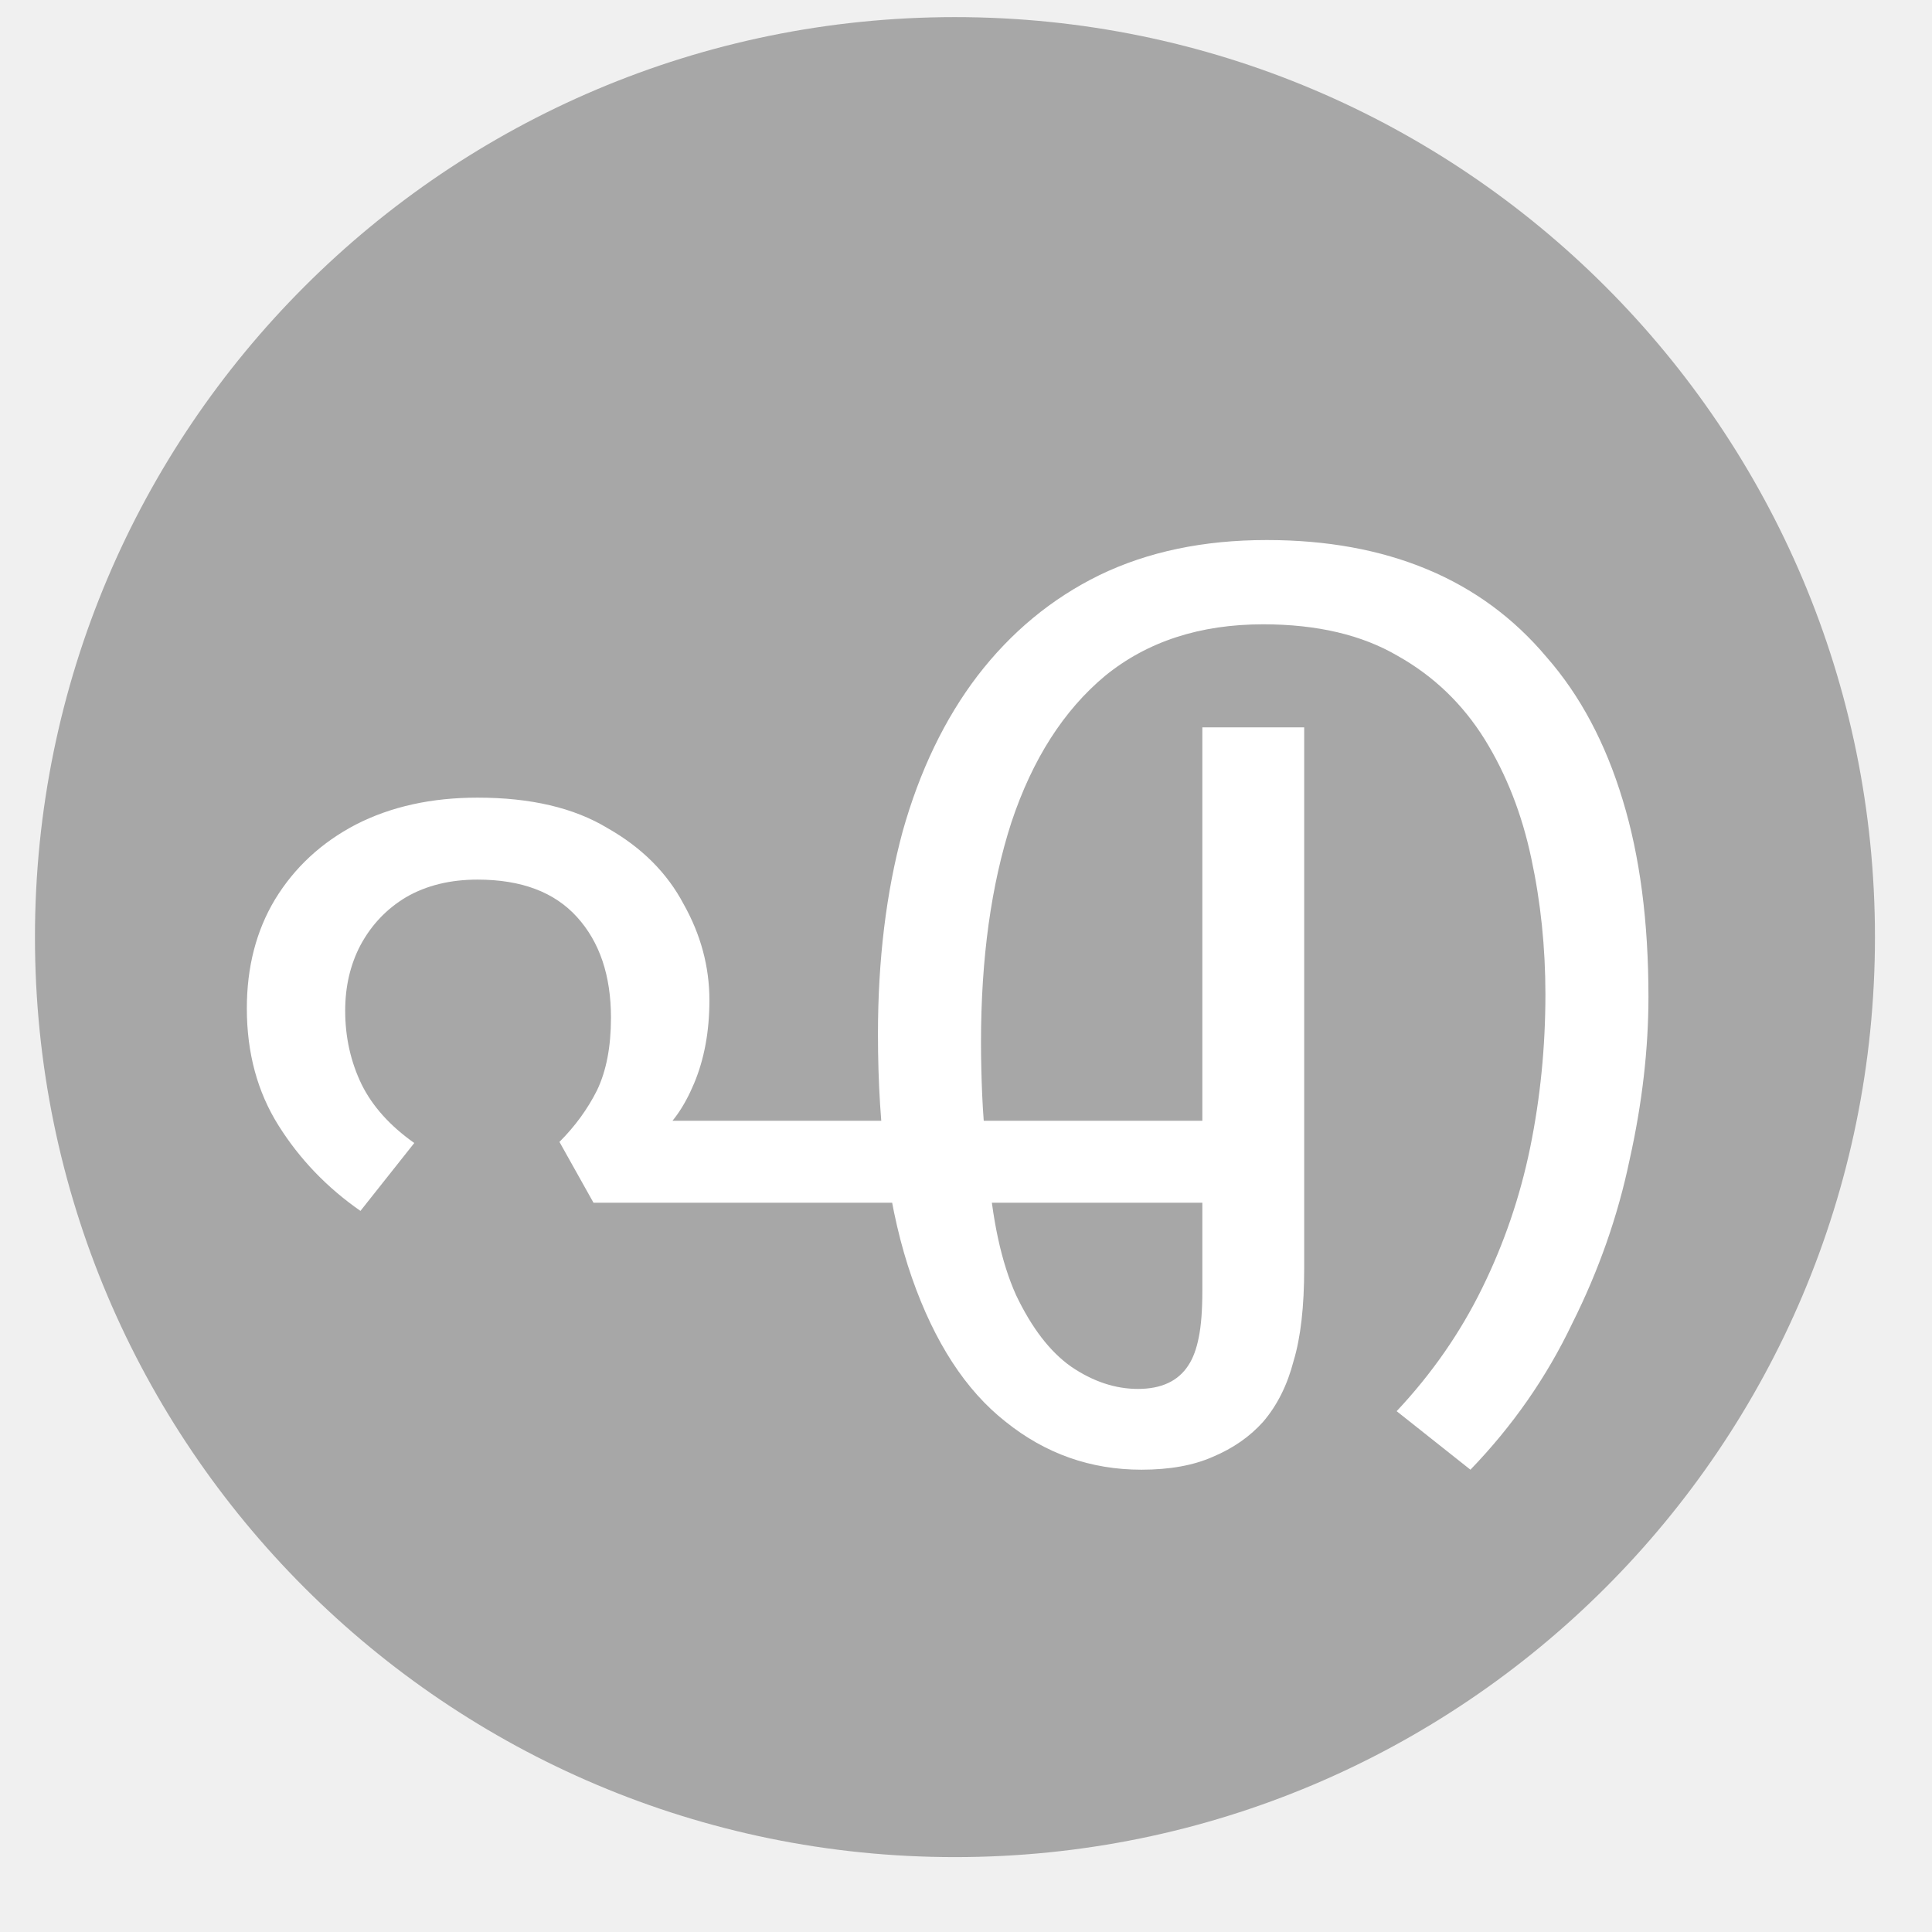
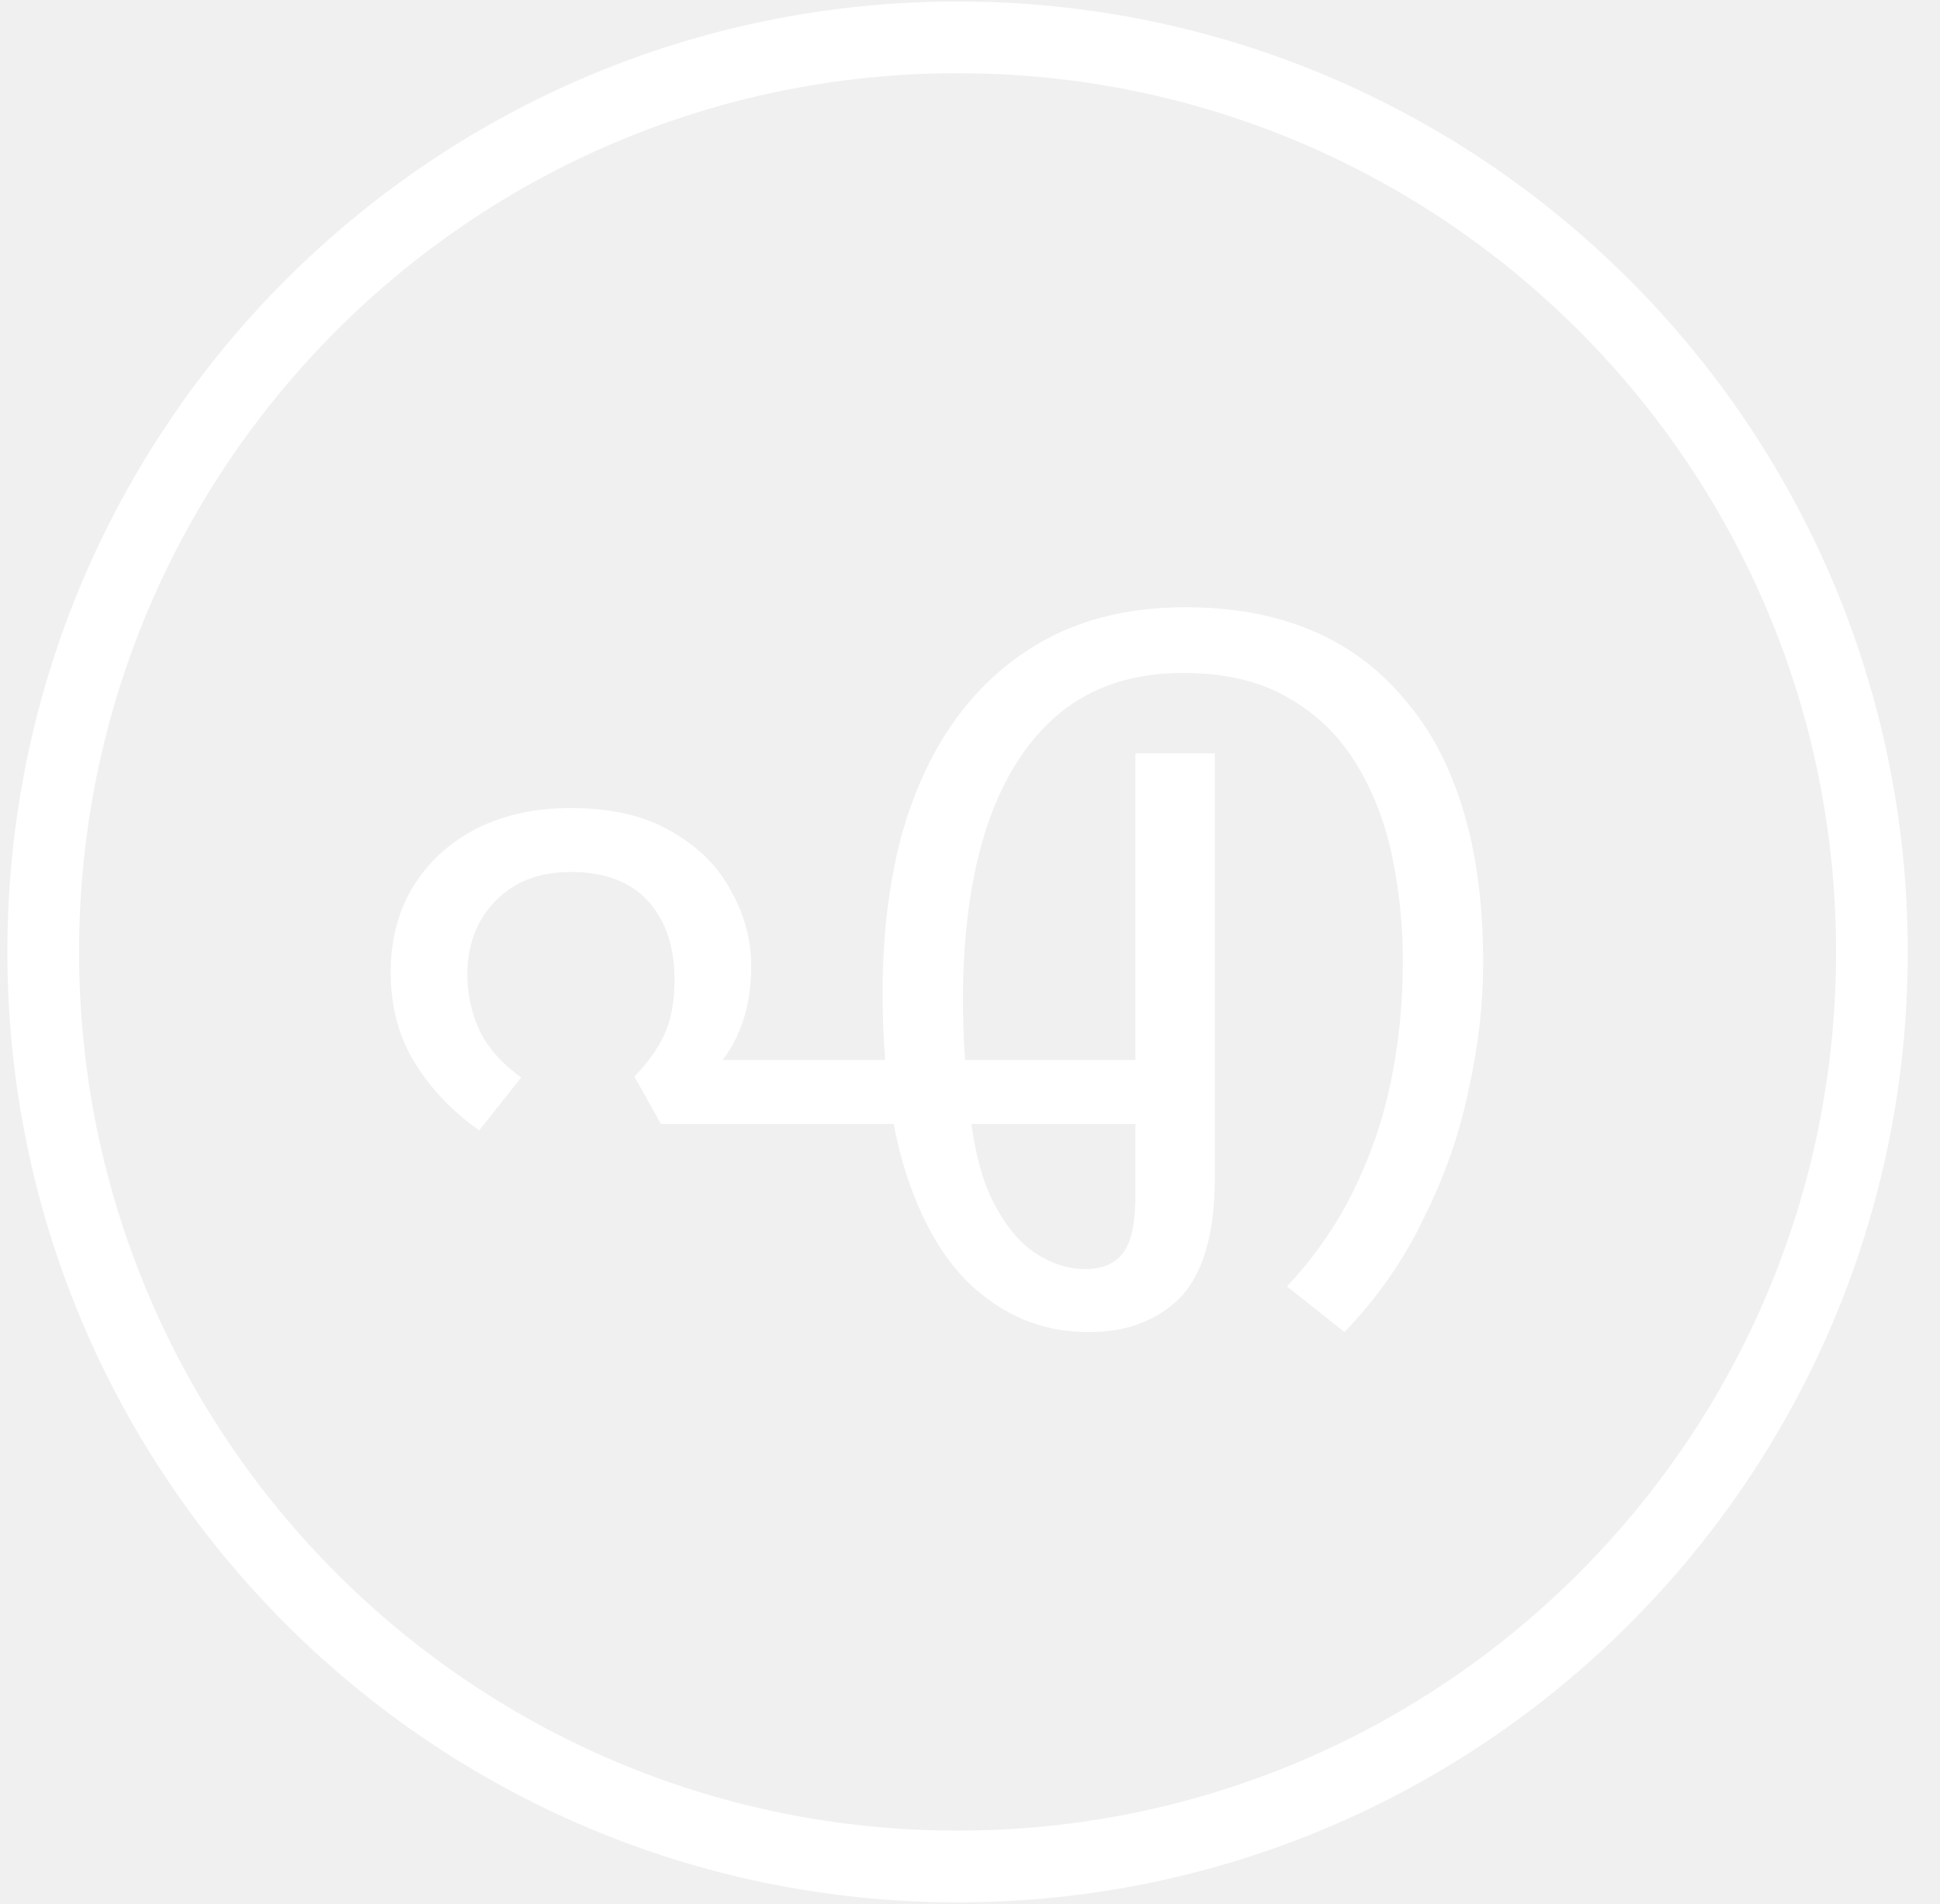
- <svg xmlns="http://www.w3.org/2000/svg" width="21" height="21" viewBox="0 0 21 21" fill="none">
-   <rect x="0.38" y="0.186" width="20" height="20" rx="10" fill="#3A3A3A" fill-opacity="0.4" />
-   <path d="M5.191 8.67C5.767 8.67 6.238 8.78 6.603 9.001C6.977 9.213 7.252 9.489 7.431 9.828C7.617 10.159 7.711 10.507 7.711 10.872C7.711 11.211 7.655 11.512 7.545 11.775C7.435 12.038 7.299 12.229 7.138 12.348L6.82 12.182H13.272V13.073H6.451L6.081 12.412C6.251 12.242 6.387 12.055 6.489 11.852C6.591 11.639 6.641 11.377 6.641 11.062C6.641 10.604 6.518 10.239 6.272 9.968C6.026 9.696 5.666 9.561 5.191 9.561C4.894 9.561 4.635 9.624 4.414 9.752C4.202 9.879 4.037 10.053 3.918 10.274C3.807 10.486 3.752 10.723 3.752 10.986C3.752 11.275 3.812 11.542 3.931 11.788C4.049 12.026 4.24 12.238 4.503 12.424L3.918 13.162C3.553 12.908 3.256 12.598 3.027 12.233C2.798 11.869 2.683 11.444 2.683 10.961C2.683 10.511 2.785 10.117 2.989 9.777C3.201 9.429 3.494 9.158 3.867 8.963C4.249 8.767 4.69 8.67 5.191 8.67ZM13.769 5.87C14.422 5.87 15.003 5.976 15.512 6.188C16.021 6.4 16.454 6.718 16.811 7.143C17.175 7.558 17.451 8.076 17.638 8.695C17.825 9.306 17.918 10.019 17.918 10.834C17.918 11.402 17.85 11.992 17.714 12.602C17.587 13.213 17.379 13.807 17.09 14.384C16.811 14.97 16.441 15.5 15.983 15.975L15.181 15.339C15.563 14.932 15.873 14.486 16.11 14.002C16.348 13.519 16.522 13.01 16.632 12.475C16.743 11.932 16.798 11.377 16.798 10.808C16.798 10.299 16.747 9.807 16.645 9.332C16.543 8.848 16.373 8.415 16.136 8.033C15.898 7.652 15.585 7.35 15.194 7.13C14.804 6.901 14.316 6.786 13.73 6.786C13.043 6.786 12.47 6.973 12.012 7.346C11.563 7.72 11.223 8.25 10.994 8.937C10.774 9.616 10.663 10.414 10.663 11.33C10.663 11.525 10.668 11.716 10.676 11.902C10.684 12.081 10.697 12.255 10.714 12.424C10.714 12.467 10.714 12.509 10.714 12.552C10.723 12.586 10.731 12.624 10.74 12.666C10.782 13.252 10.884 13.723 11.045 14.079C11.215 14.435 11.414 14.694 11.643 14.855C11.881 15.017 12.123 15.097 12.369 15.097C12.623 15.097 12.806 15.012 12.916 14.842C12.967 14.766 13.005 14.664 13.03 14.537C13.056 14.41 13.069 14.24 13.069 14.028V7.906H14.176V13.786C14.176 14.202 14.138 14.537 14.061 14.792C13.993 15.055 13.883 15.275 13.73 15.454C13.586 15.615 13.404 15.742 13.183 15.835C12.971 15.929 12.712 15.975 12.407 15.975C11.855 15.975 11.363 15.801 10.931 15.454C10.498 15.114 10.158 14.592 9.912 13.888C9.666 13.184 9.543 12.301 9.543 11.241C9.543 10.435 9.632 9.701 9.811 9.039C9.997 8.377 10.269 7.813 10.625 7.346C10.99 6.871 11.431 6.506 11.949 6.252C12.475 5.997 13.081 5.87 13.769 5.87Z" fill="white" />
+ <svg xmlns="http://www.w3.org/2000/svg" width="53" height="52" viewBox="0 0 53 52" fill="none">
+   <rect x="1.181" y="1.02" width="49.959" height="49.959" rx="24.98" stroke="white" stroke-width="1.959" />
+   <path d="M15.586 22.07C16.716 22.07 17.639 22.286 18.354 22.718C19.085 23.134 19.625 23.674 19.974 24.339C20.34 24.987 20.523 25.669 20.523 26.384C20.523 27.049 20.415 27.639 20.199 28.154C19.983 28.669 19.717 29.043 19.401 29.276L18.777 28.952H31.419V30.697H18.054L17.331 29.401C17.664 29.068 17.93 28.703 18.129 28.304C18.329 27.888 18.428 27.373 18.428 26.758C18.428 25.86 18.187 25.145 17.705 24.613C17.223 24.081 16.517 23.816 15.586 23.816C15.004 23.816 14.497 23.94 14.065 24.19C13.649 24.439 13.325 24.78 13.092 25.212C12.876 25.627 12.768 26.093 12.768 26.608C12.768 27.173 12.885 27.697 13.117 28.179C13.35 28.645 13.724 29.06 14.239 29.426L13.092 30.872C12.378 30.373 11.796 29.767 11.347 29.052C10.898 28.337 10.674 27.506 10.674 26.558C10.674 25.677 10.873 24.904 11.272 24.239C11.688 23.558 12.261 23.026 12.993 22.644C13.741 22.261 14.605 22.07 15.586 22.07ZM32.392 16.585C33.671 16.585 34.81 16.792 35.807 17.208C36.805 17.624 37.653 18.247 38.351 19.078C39.066 19.893 39.606 20.907 39.971 22.12C40.337 23.317 40.52 24.713 40.52 26.309C40.52 27.423 40.387 28.578 40.121 29.775C39.872 30.972 39.465 32.135 38.899 33.266C38.351 34.413 37.628 35.452 36.73 36.382L35.159 35.136C35.907 34.338 36.514 33.465 36.979 32.518C37.445 31.57 37.786 30.573 38.002 29.526C38.218 28.462 38.326 27.373 38.326 26.259C38.326 25.262 38.226 24.298 38.027 23.367C37.827 22.419 37.495 21.572 37.029 20.823C36.564 20.075 35.949 19.485 35.184 19.053C34.419 18.604 33.464 18.38 32.317 18.38C30.97 18.38 29.848 18.746 28.951 19.477C28.07 20.208 27.405 21.247 26.956 22.594C26.524 23.924 26.308 25.486 26.308 27.281C26.308 27.664 26.316 28.038 26.332 28.403C26.349 28.753 26.374 29.093 26.407 29.426C26.407 29.509 26.407 29.592 26.407 29.675C26.424 29.742 26.441 29.816 26.457 29.899C26.54 31.046 26.74 31.969 27.056 32.667C27.388 33.365 27.779 33.872 28.227 34.188C28.693 34.504 29.167 34.662 29.649 34.662C30.147 34.662 30.505 34.496 30.721 34.163C30.821 34.014 30.895 33.814 30.945 33.565C30.995 33.315 31.02 32.983 31.02 32.567V20.574H33.189V32.094C33.189 32.908 33.115 33.565 32.965 34.063C32.832 34.579 32.616 35.011 32.317 35.36C32.034 35.676 31.677 35.925 31.244 36.108C30.829 36.291 30.322 36.382 29.724 36.382C28.643 36.382 27.679 36.042 26.831 35.36C25.983 34.695 25.319 33.673 24.836 32.293C24.354 30.913 24.113 29.185 24.113 27.107C24.113 25.528 24.288 24.09 24.637 22.793C25.003 21.497 25.535 20.391 26.233 19.477C26.948 18.546 27.812 17.831 28.826 17.333C29.857 16.834 31.045 16.585 32.392 16.585Z" fill="white" />
</svg>
